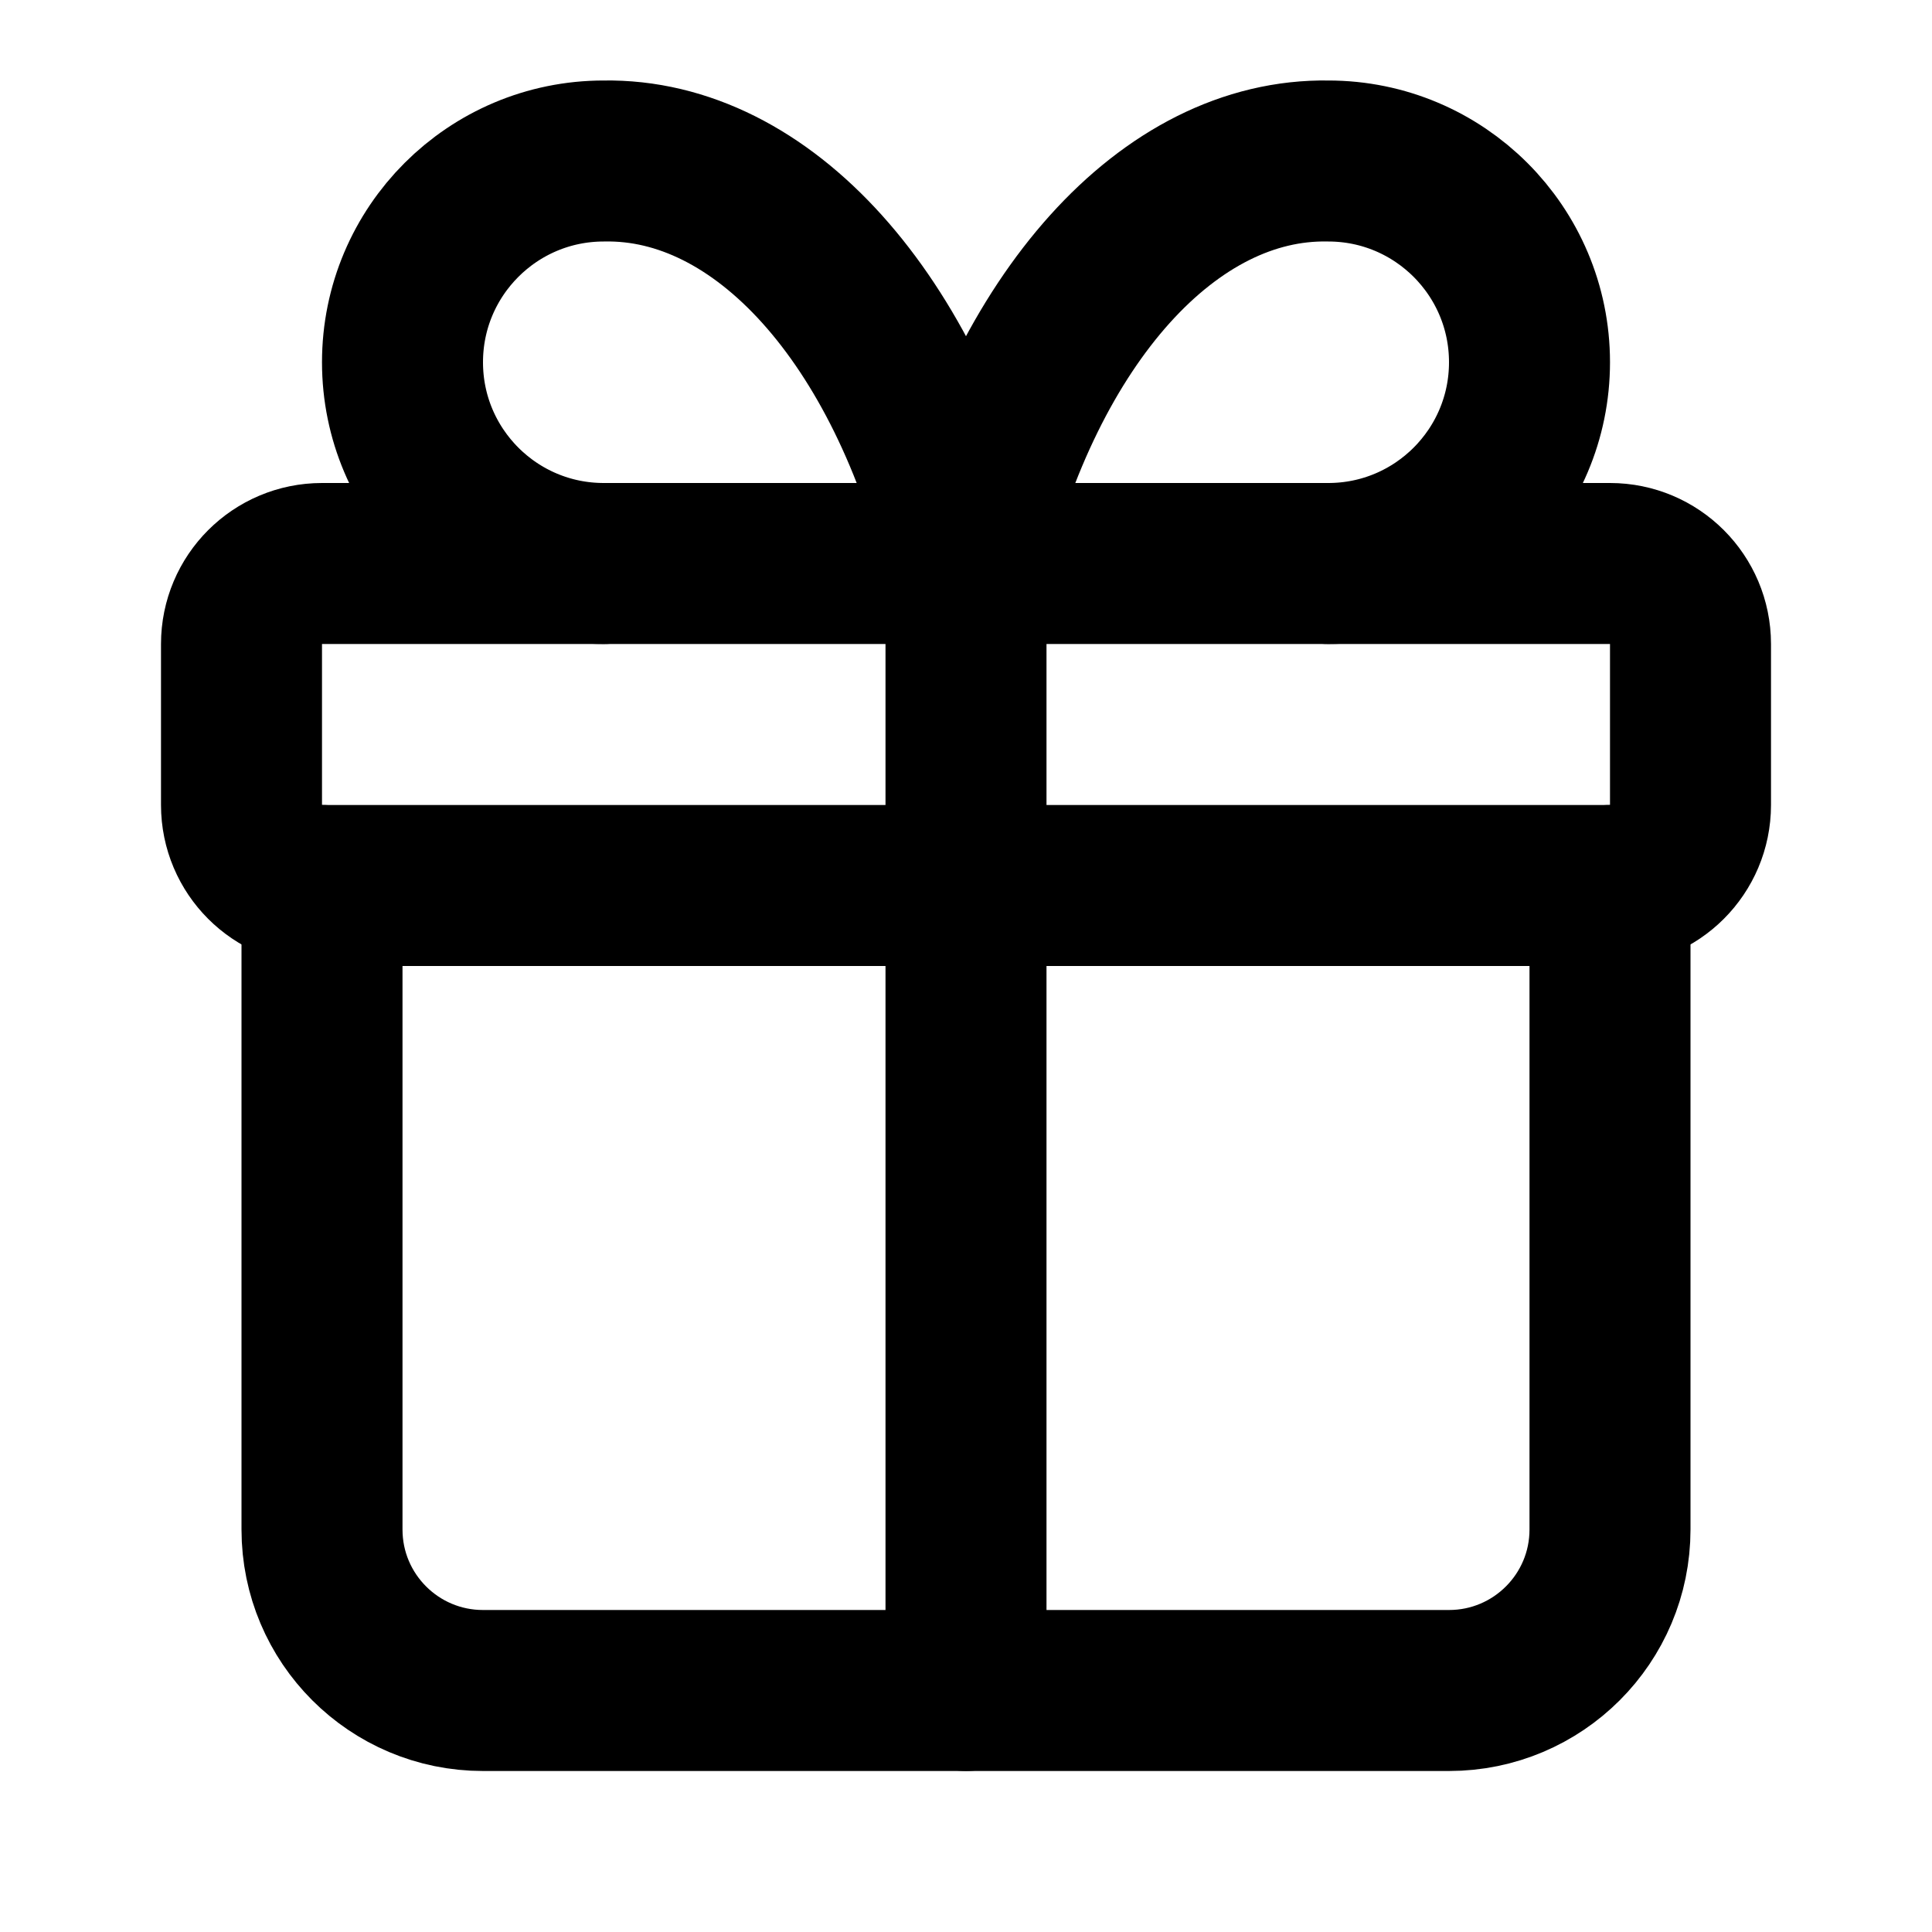
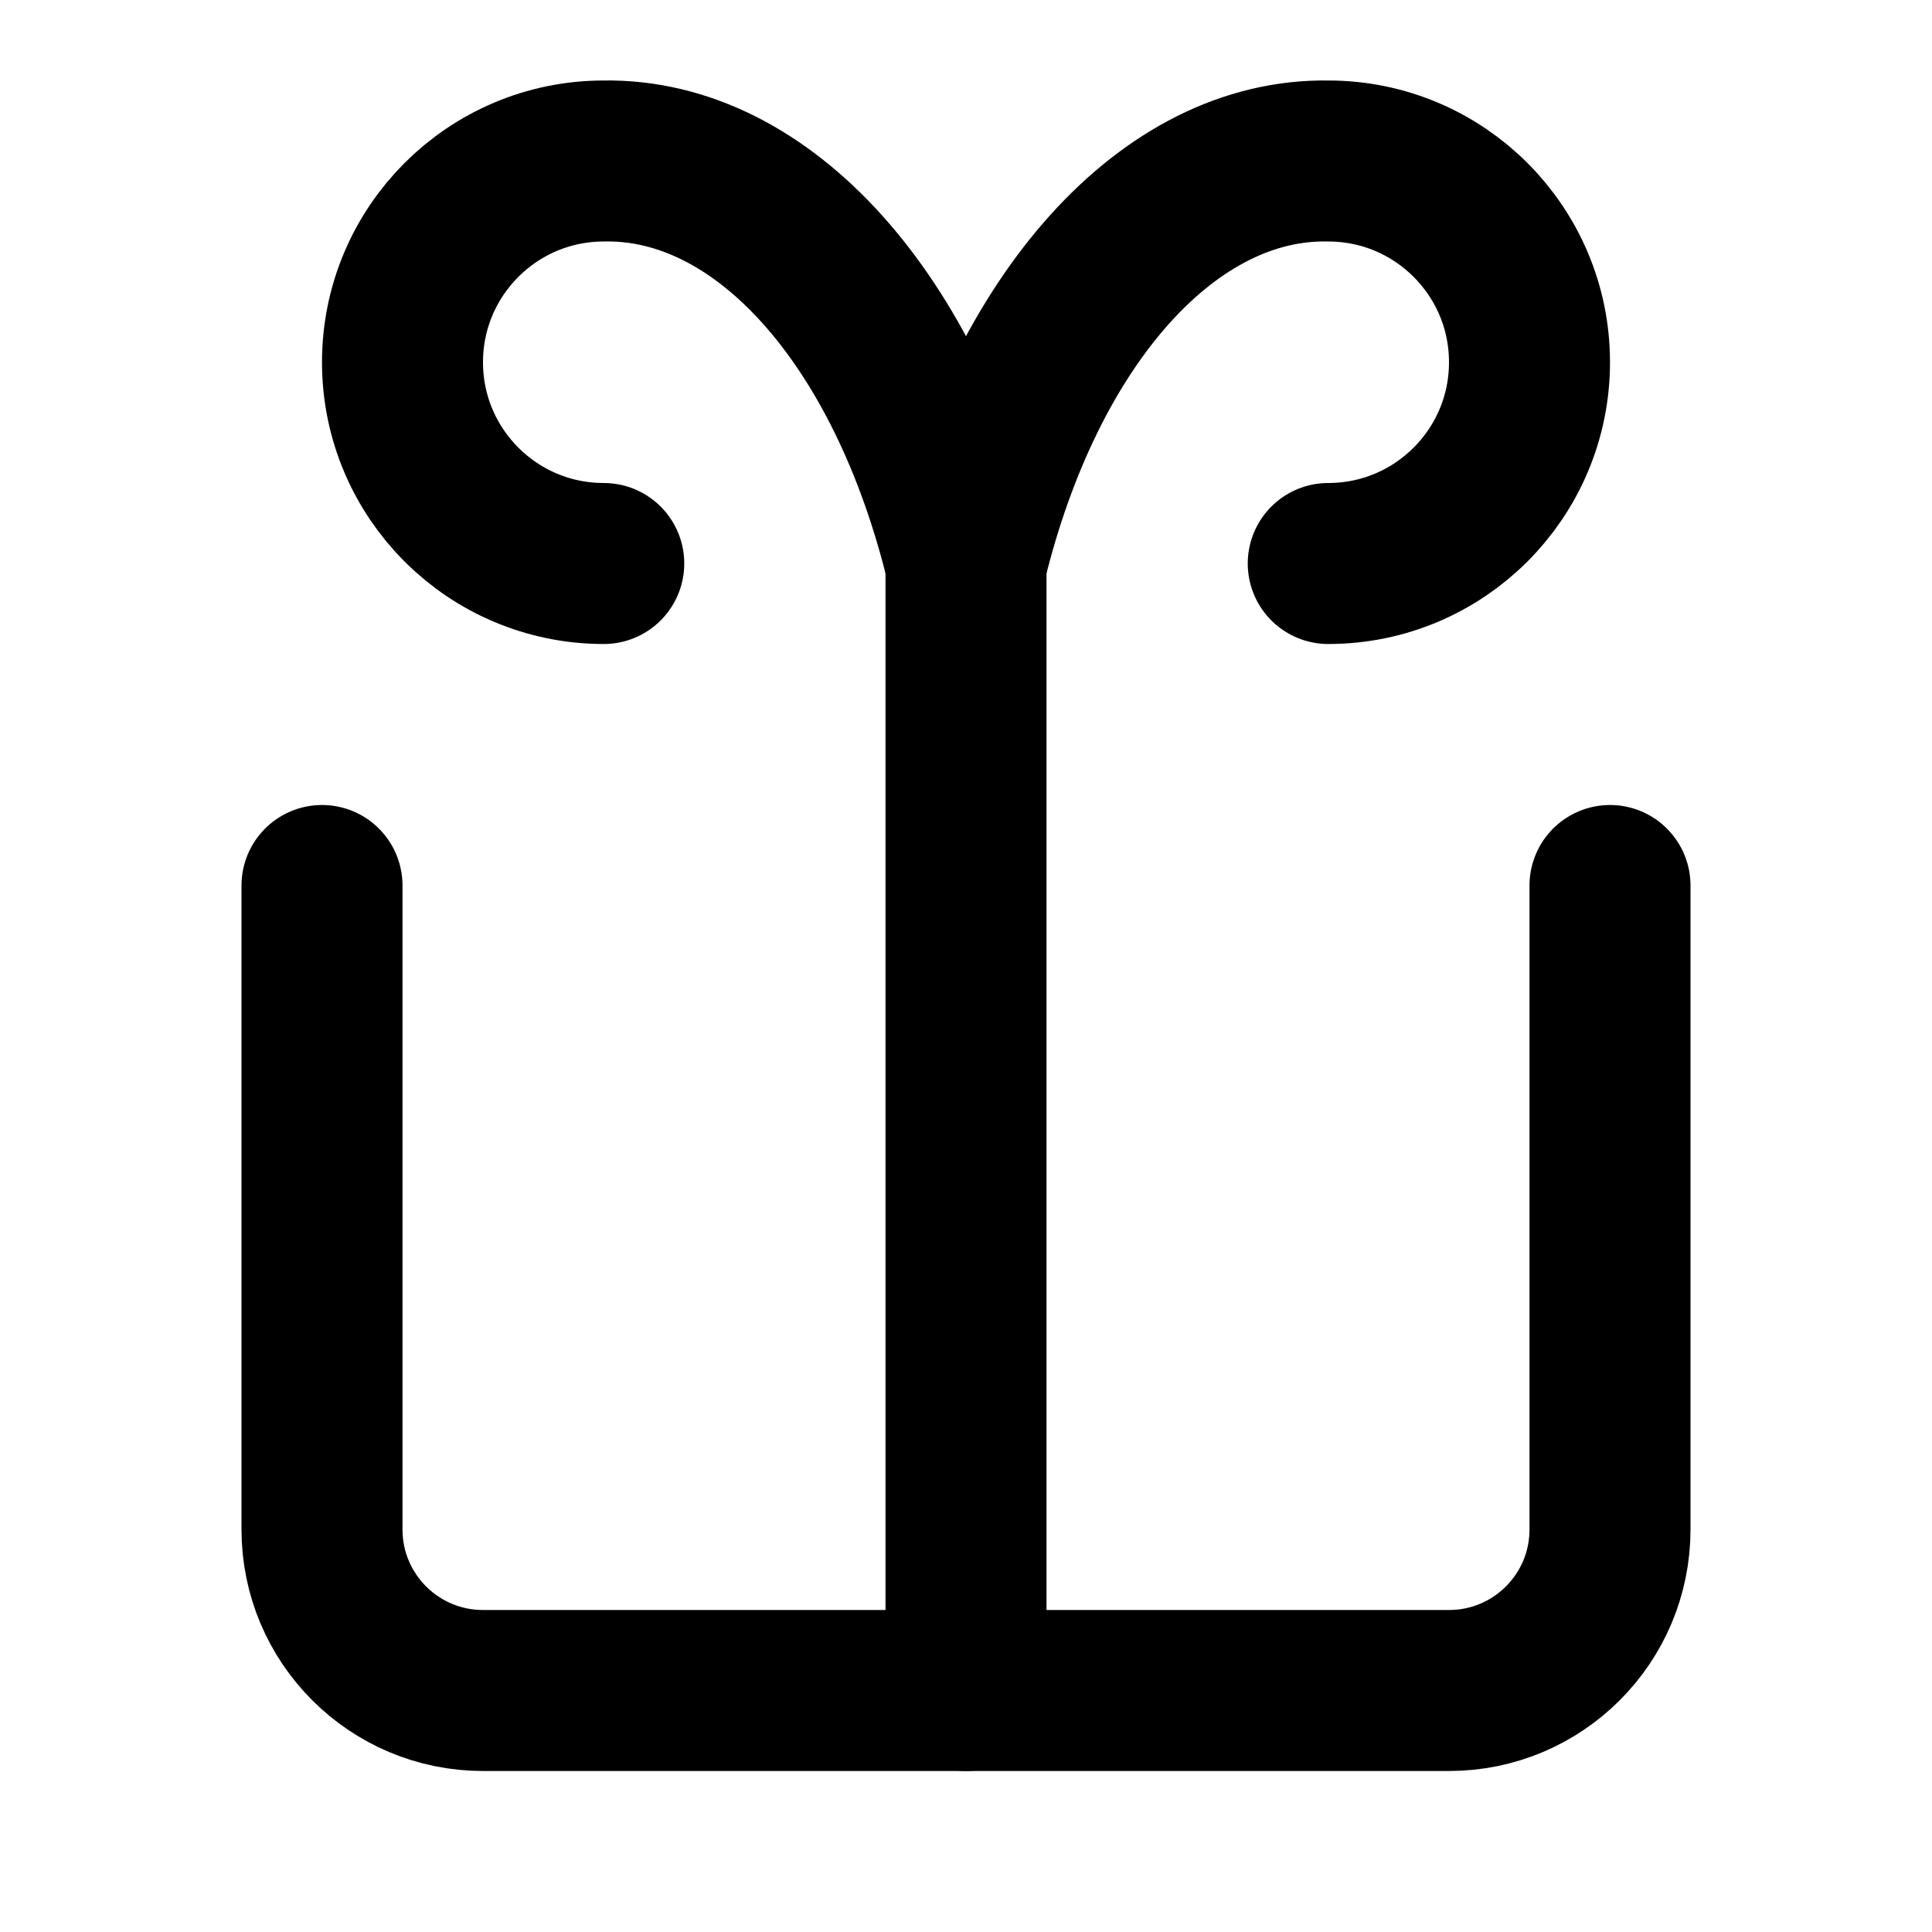
- <svg xmlns="http://www.w3.org/2000/svg" class="lucide lucide-gift" width="24" height="24" viewBox="0 0 24 24" fill="none" stroke="currentColor" stroke-width="2" stroke-linecap="round" stroke-linejoin="round">
+ <svg xmlns="http://www.w3.org/2000/svg" class="lucide lucide-gift" viewBox="0 0 24 24" fill="none" stroke="currentColor" stroke-width="2" stroke-linecap="round" stroke-linejoin="round">
  <path d="M12 7v14" />
  <path d="M20 11v8a2 2 0 0 1-2 2H6a2 2 0 0 1-2-2v-8" />
  <path d="M7.5 7a1 1 0 0 1 0-5A4.8 8 0 0 1 12 7a4.8 8 0 0 1 4.5-5 1 1 0 0 1 0 5" />
-   <rect x="3" y="7" width="18" height="4" rx="1" />
+   <rect x="3" y="7" rx="1" />
</svg>
